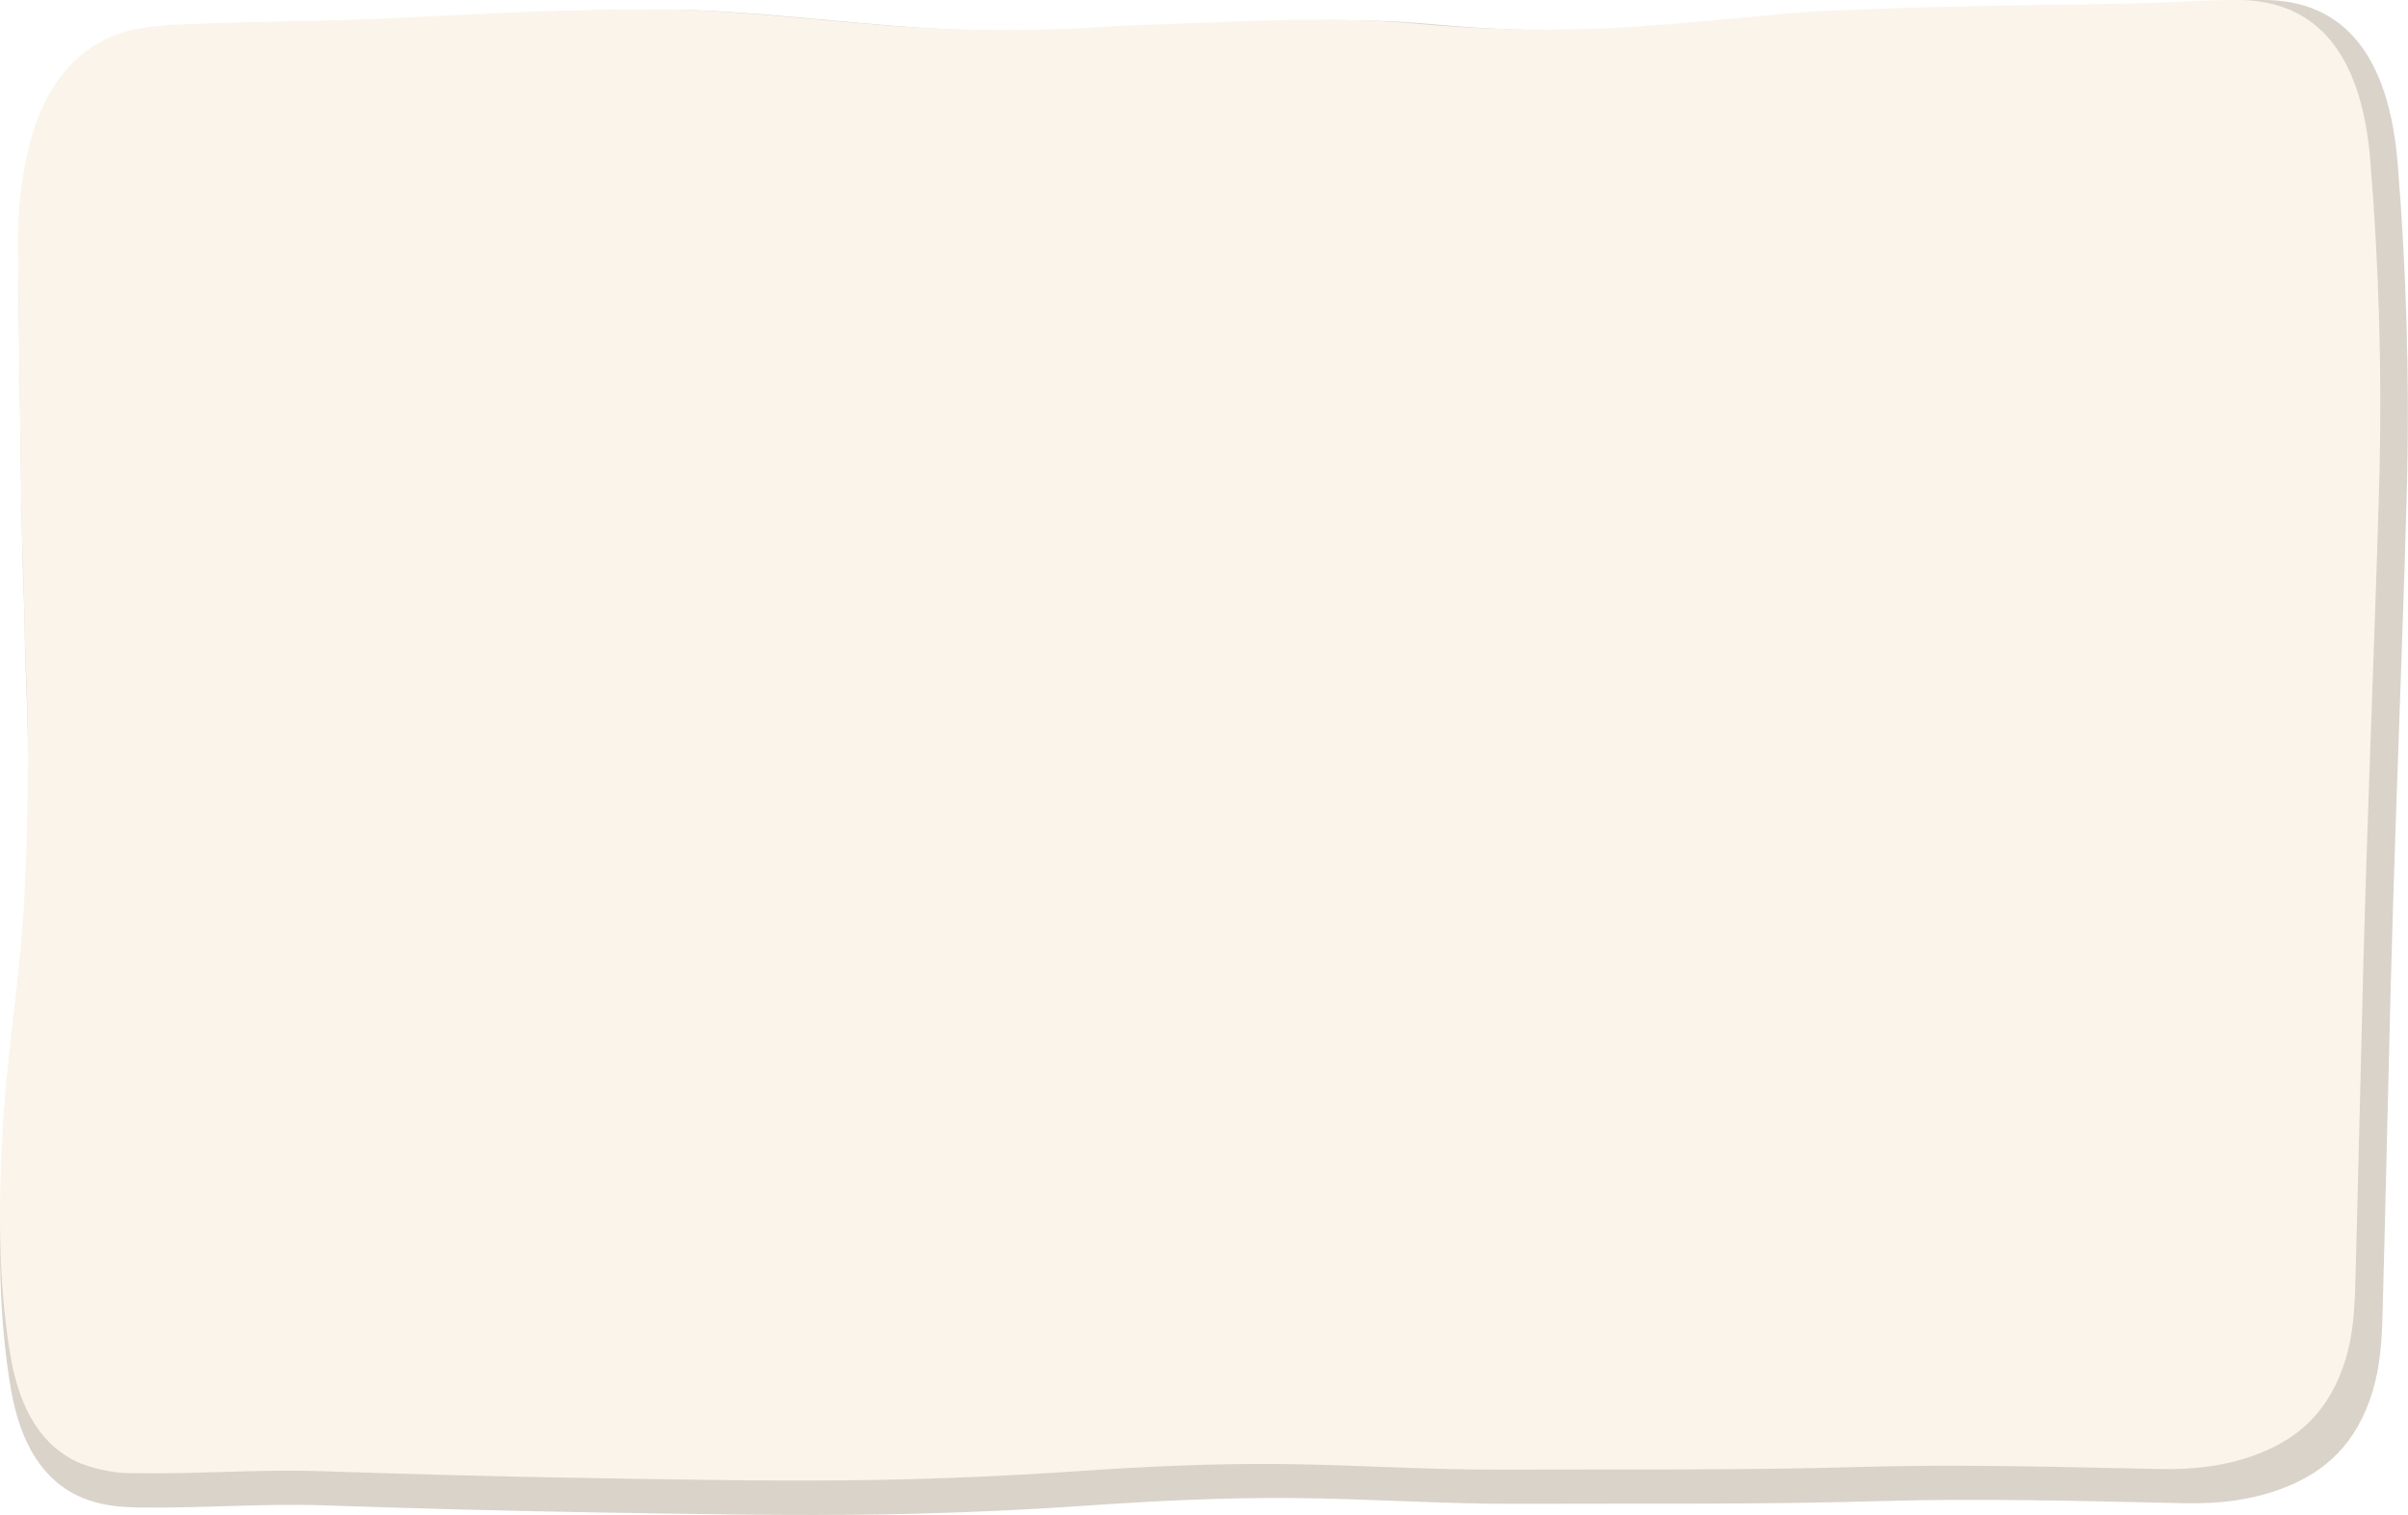
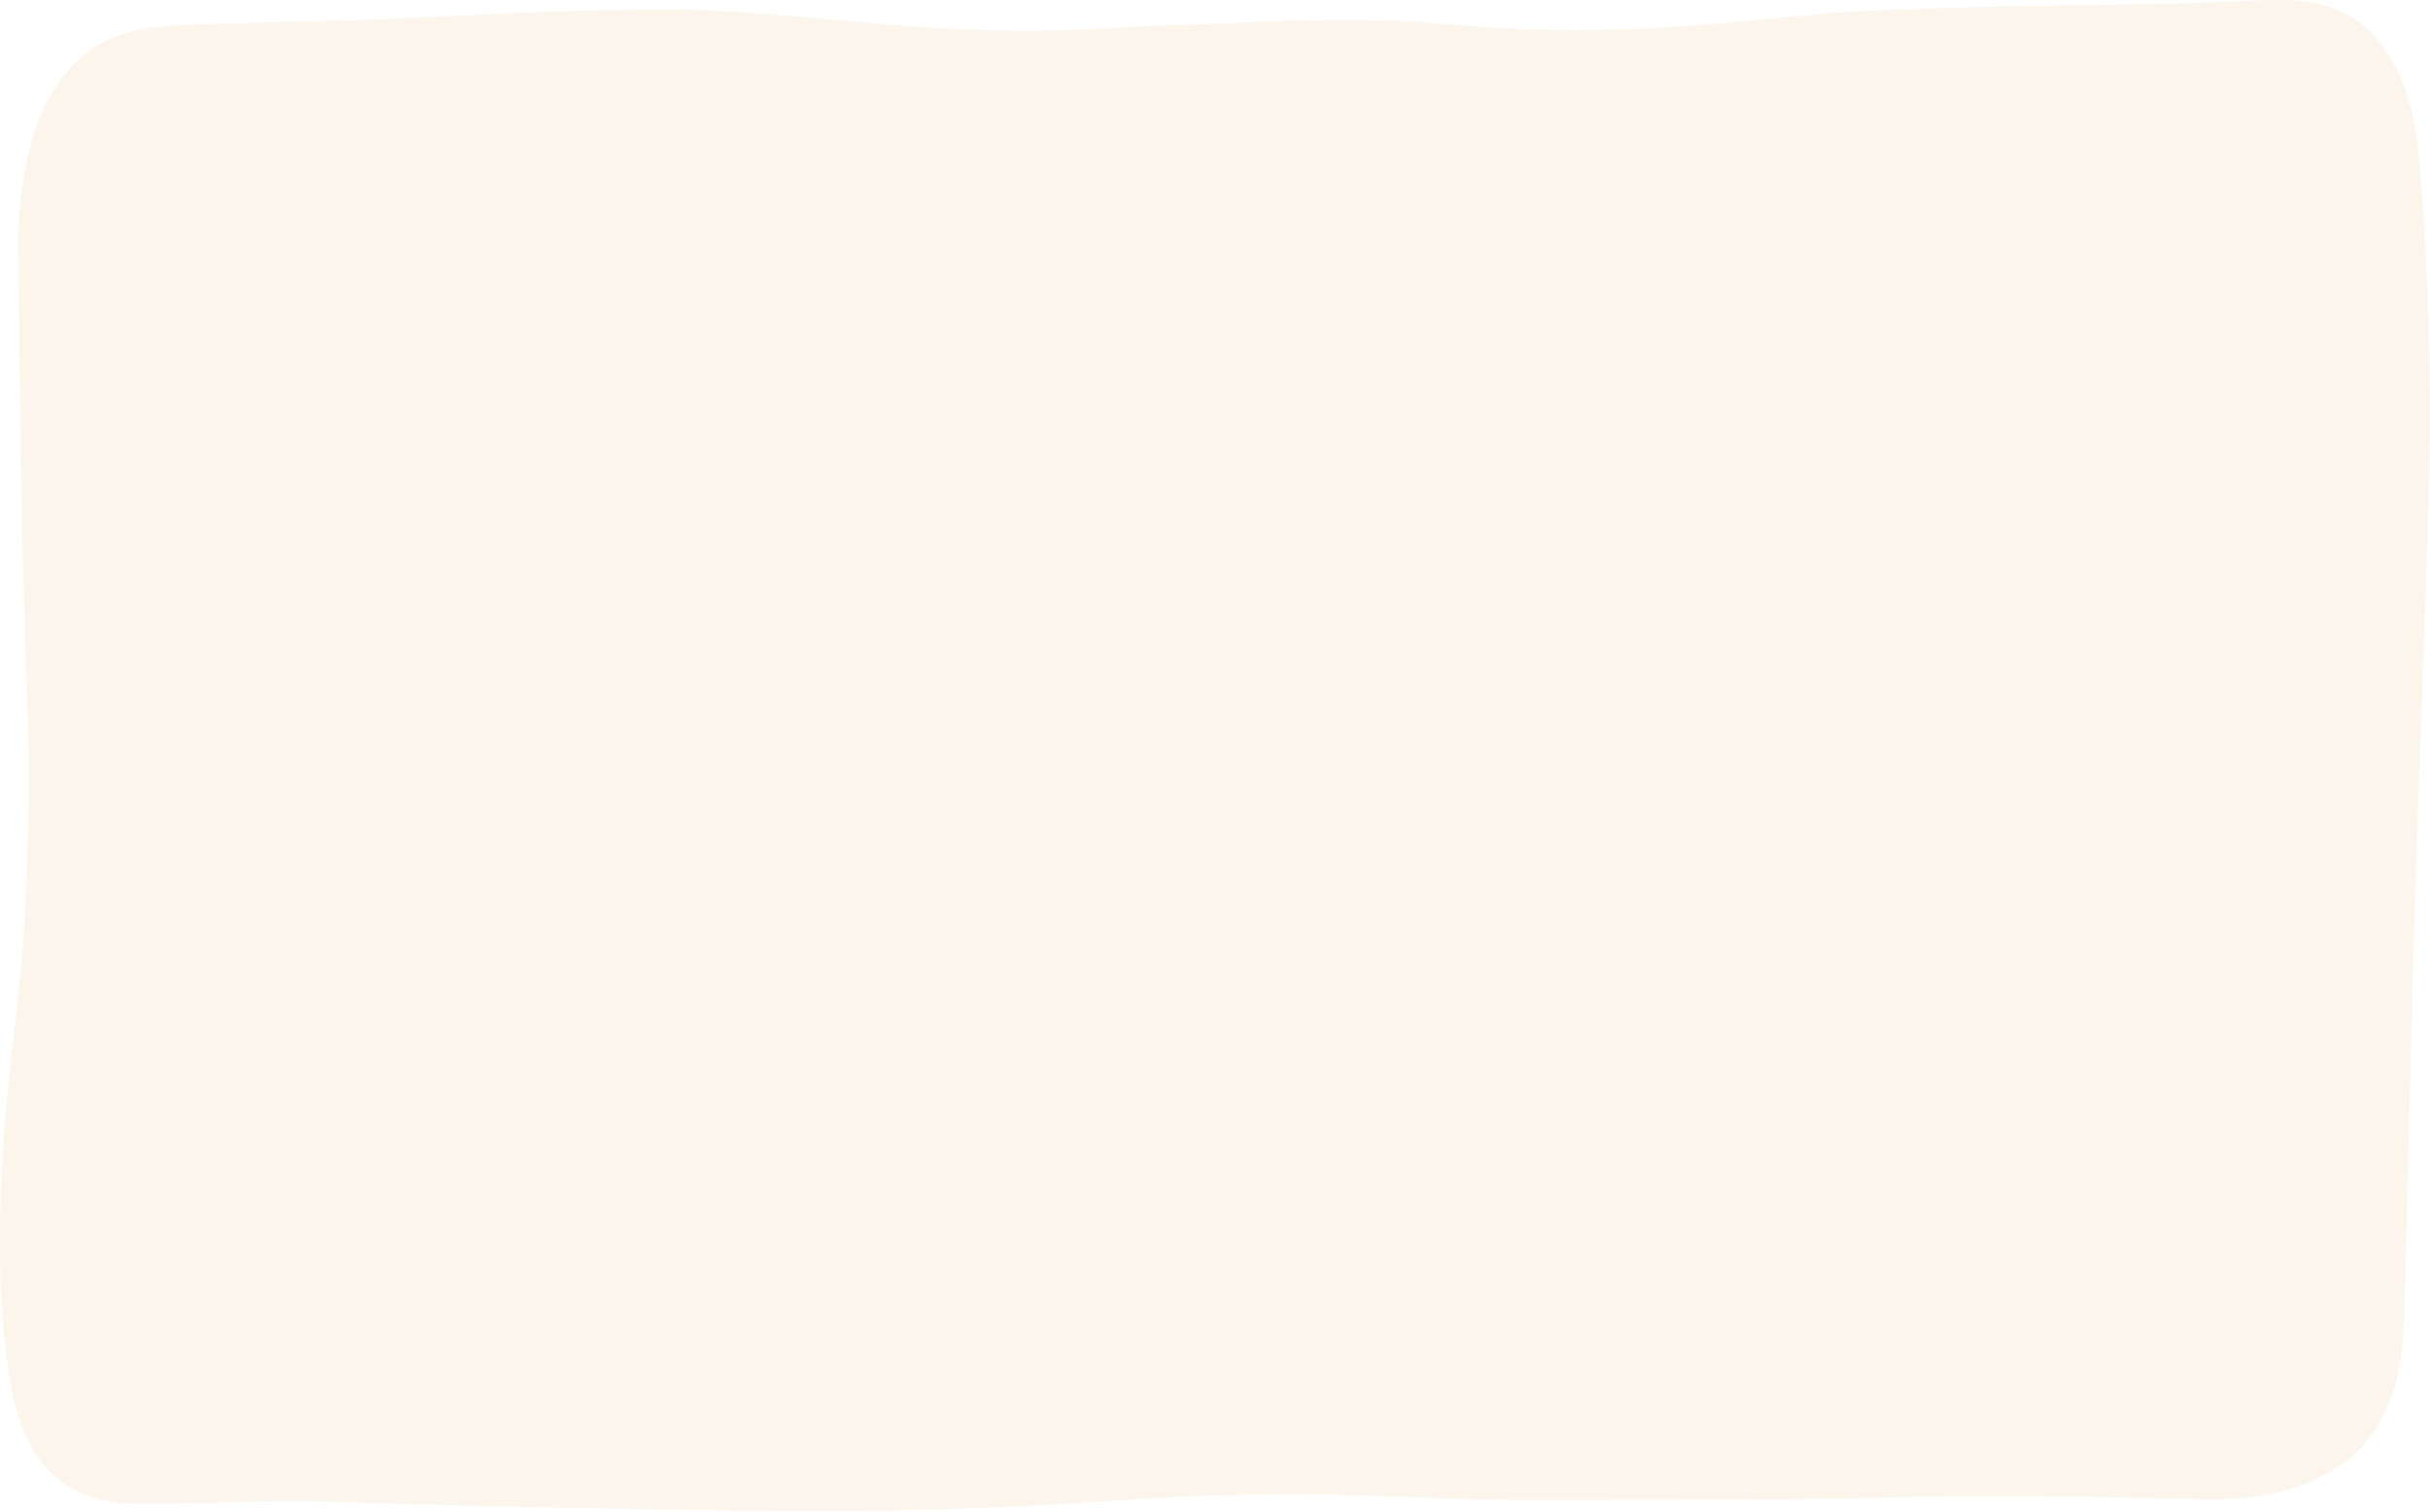
- <svg xmlns="http://www.w3.org/2000/svg" width="100%" height="358.482" viewBox="0 0 569.747 358.482" preserveAspectRatio="none">
+ <svg xmlns="http://www.w3.org/2000/svg" width="563.229" height="350.335" viewBox="0 0 563.229 350.335" preserveAspectRatio="none">
  <g id="Layer_2" data-name="Layer 2">
    <g id="textWrapper">
-       <g>
-         <path id="back" d="M154.129,2.308c15.768-.367,36.355,2.083,56.976,3.769a350.098,350.098,0,0,0,52.41.451c5.592-.382,11.195-.496,16.787-.72C299.894,5.023,319.51,3.937,339.09,5.741A325.391,325.391,0,0,0,380.484,7c15.146-.537,30.256-2.138,45.371-3.555,4.621-.433,9.251-.761,13.88-.942,9.942-.389,19.885-.732,29.829-.948,15.837-.343,31.68-.384,47.513-.933C523.254.408,529.429-.012,535.609,0c19.157.038,29.77,13.365,31.741,39.284a727.651,727.651,0,0,1,2.191,74.466c-.707,26.679-1.773,53.341-2.662,80.012-.433,13.008-.874,26.016-1.21,39.029-.676,26.163-1.234,52.331-1.953,78.491-.166,6.03-.582,12.074-2.3,17.789-3.821,12.707-11.358,19.111-20.563,22.803-7.869,3.156-15.948,3.988-24.073,3.815-24.049-.513-48.103-1.201-72.148-.489-28.495.844-56.988.518-85.482.634-17.77.073-35.528-1.221-53.291-1.366-16.114-.131-32.232.653-48.34,1.767q-23.86,1.651-47.764,2.096c-22.891.402-45.776-.088-68.656-.455-21.531-.346-43.065-.959-64.59-1.677-14.596-.487-29.154.737-43.734.501-4.572-.074-9.067-.495-13.441-2.353-9.303-3.952-14.57-13.05-16.723-25.518-3.039-17.59-2.952-35.506-2.092-53.404.935-19.436,4.33-38.474,5.3-57.904.938-18.782,1.213-37.59.363-56.401-.327-7.222-.315-14.458-.603-21.689-.496-12.477-.572-24.986-.758-37.484q-.32-21.51-.51-43.024a100.478,100.478,0,0,1,1.83-19.913C9.646,20.879,18.871,9.818,32.56,7.069,38.023,5.972,43.532,5.931,49.02,5.72c13.611-.524,27.232-.565,40.842-1.139,19.782-.835,39.551-2.232,64.268-2.273" fill="#d9d3c9" />
-         <path id="front" d="M152.366,2.255c15.588-.358,35.939,2.036,56.324,3.684a350.149,350.149,0,0,0,51.81.441c5.529-.373,11.067-.485,16.596-.703,19.368-.767,38.76-1.828,58.116-.065a325.309,325.309,0,0,0,40.92,1.23c14.973-.524,29.91-2.089,44.852-3.474,4.568-.424,9.145-.744,13.721-.921,9.828-.381,19.658-.717,29.489-.927,15.656-.336,31.317-.376,46.969-.912,6.104-.21,12.21-.619,18.319-.607,18.938.037,29.429,13.061,31.378,38.391a702.841,702.841,0,0,1,2.166,72.774c-.699,26.073-1.753,52.128-2.631,78.194-.428,12.712-.865,25.424-1.197,38.141-.668,25.568-1.219,51.142-1.93,76.708-.164,5.893-.576,11.799-2.274,17.384-3.777,12.419-11.227,18.677-20.328,22.285-7.78,3.084-15.766,3.898-23.798,3.728-23.773-.501-47.552-1.173-71.322-.478-28.169.825-56.336.507-84.504.62-17.567.071-35.122-1.193-52.682-1.335-15.929-.128-31.863.638-47.787,1.727q-23.587,1.612-47.218,2.048c-22.629.393-45.251-.085-67.871-.444-21.284-.338-42.572-.938-63.851-1.639-14.429-.476-28.82.72-43.233.49a34.938,34.938,0,0,1-13.287-2.3C9.916,342.432,4.71,333.541,2.58,321.356-.423,304.166-.338,286.657.513,269.165c.924-18.994,4.28-37.599,5.239-56.587.927-18.355,1.199-36.736.358-55.119-.323-7.058-.311-14.13-.595-21.196-.491-12.193-.566-24.419-.75-36.632q-.316-21.021-.503-42.046A97.089,97.089,0,0,1,6.07,38.124C9.536,20.405,18.656,9.595,32.188,6.908,37.588,5.836,43.033,5.796,48.46,5.59c13.455-.512,26.92-.553,40.374-1.114,19.555-.816,39.098-2.181,63.532-2.221" fill="#fbf4ea" />
-       </g>
+       <path id="front" d="M152.366,2.255c15.587-.358,35.939,2.036,56.324,3.684a350.163,350.163,0,0,0,51.81.44c5.529-.373,11.067-.485,16.596-.703,19.368-.767,38.759-1.828,58.116-.065a325.308,325.308,0,0,0,40.92,1.23c14.973-.524,29.91-2.089,44.852-3.474,4.568-.424,9.145-.744,13.721-.921,9.828-.381,19.658-.717,29.489-.927,15.656-.336,31.317-.376,46.969-.912,6.104-.21,12.21-.619,18.319-.607C548.419.037,558.91,13.062,560.859,38.391a702.784,702.784,0,0,1,2.166,72.774c-.699,26.073-1.753,52.128-2.631,78.194-.428,12.712-.865,25.424-1.197,38.141-.668,25.568-1.219,51.142-1.93,76.708-.164,5.893-.576,11.799-2.274,17.384-3.777,12.419-11.228,18.677-20.328,22.285-7.78,3.084-15.766,3.898-23.798,3.728-23.773-.501-47.552-1.173-71.322-.478-28.169.825-56.336.507-84.504.62-17.567.071-35.122-1.193-52.682-1.335-15.929-.128-31.863.638-47.787,1.727q-23.587,1.612-47.218,2.048c-22.629.393-45.251-.085-67.87-.444-21.284-.338-42.572-.938-63.851-1.639-14.43-.476-28.82.72-43.233.49a34.938,34.938,0,0,1-13.287-2.3C9.916,342.432,4.71,333.541,2.58,321.356c-3.004-17.19-2.918-34.699-2.067-52.191.924-18.994,4.28-37.599,5.239-56.587.927-18.355,1.199-36.736.358-55.119-.323-7.058-.311-14.13-.595-21.196-.491-12.193-.566-24.419-.75-36.632Q4.45,78.609,4.262,57.584A97.089,97.089,0,0,1,6.07,38.124C9.536,20.404,18.655,9.595,32.188,6.907,37.588,5.836,43.033,5.796,48.46,5.59c13.455-.512,26.92-.553,40.374-1.114,19.555-.816,39.099-2.181,63.532-2.221" fill="#fbf4ea" opacity="0.94" />
    </g>
  </g>
</svg>
